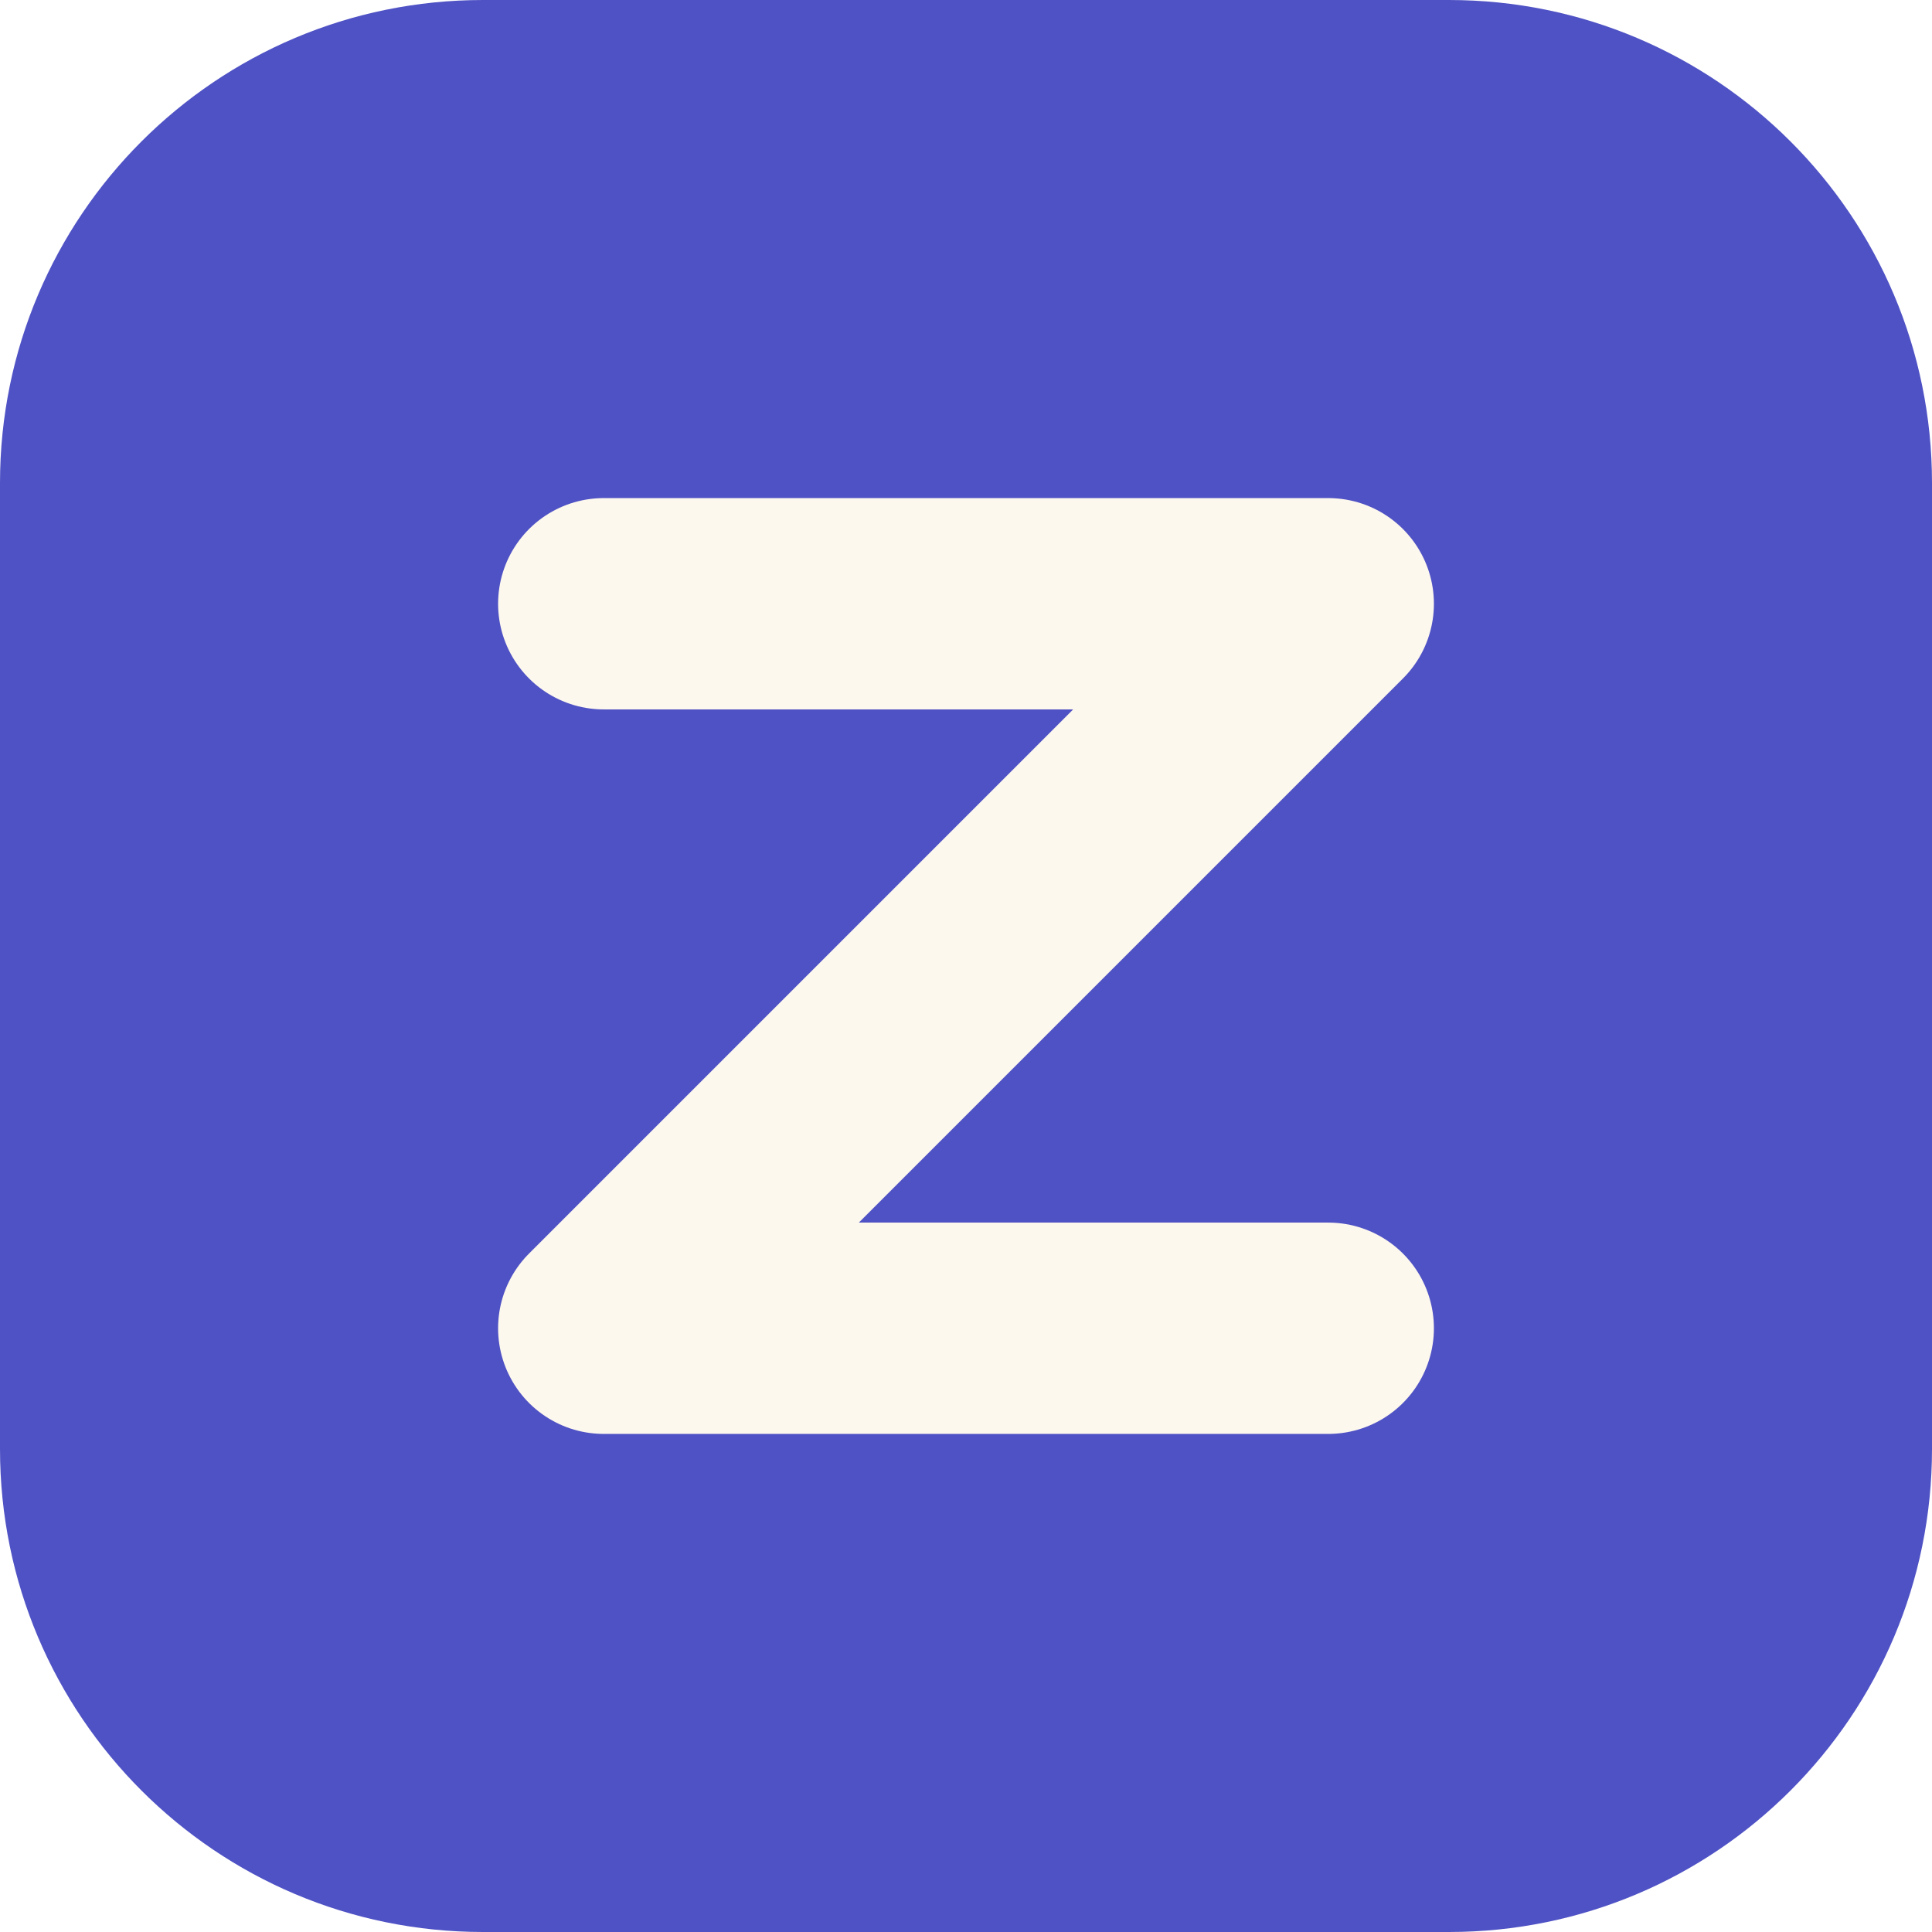
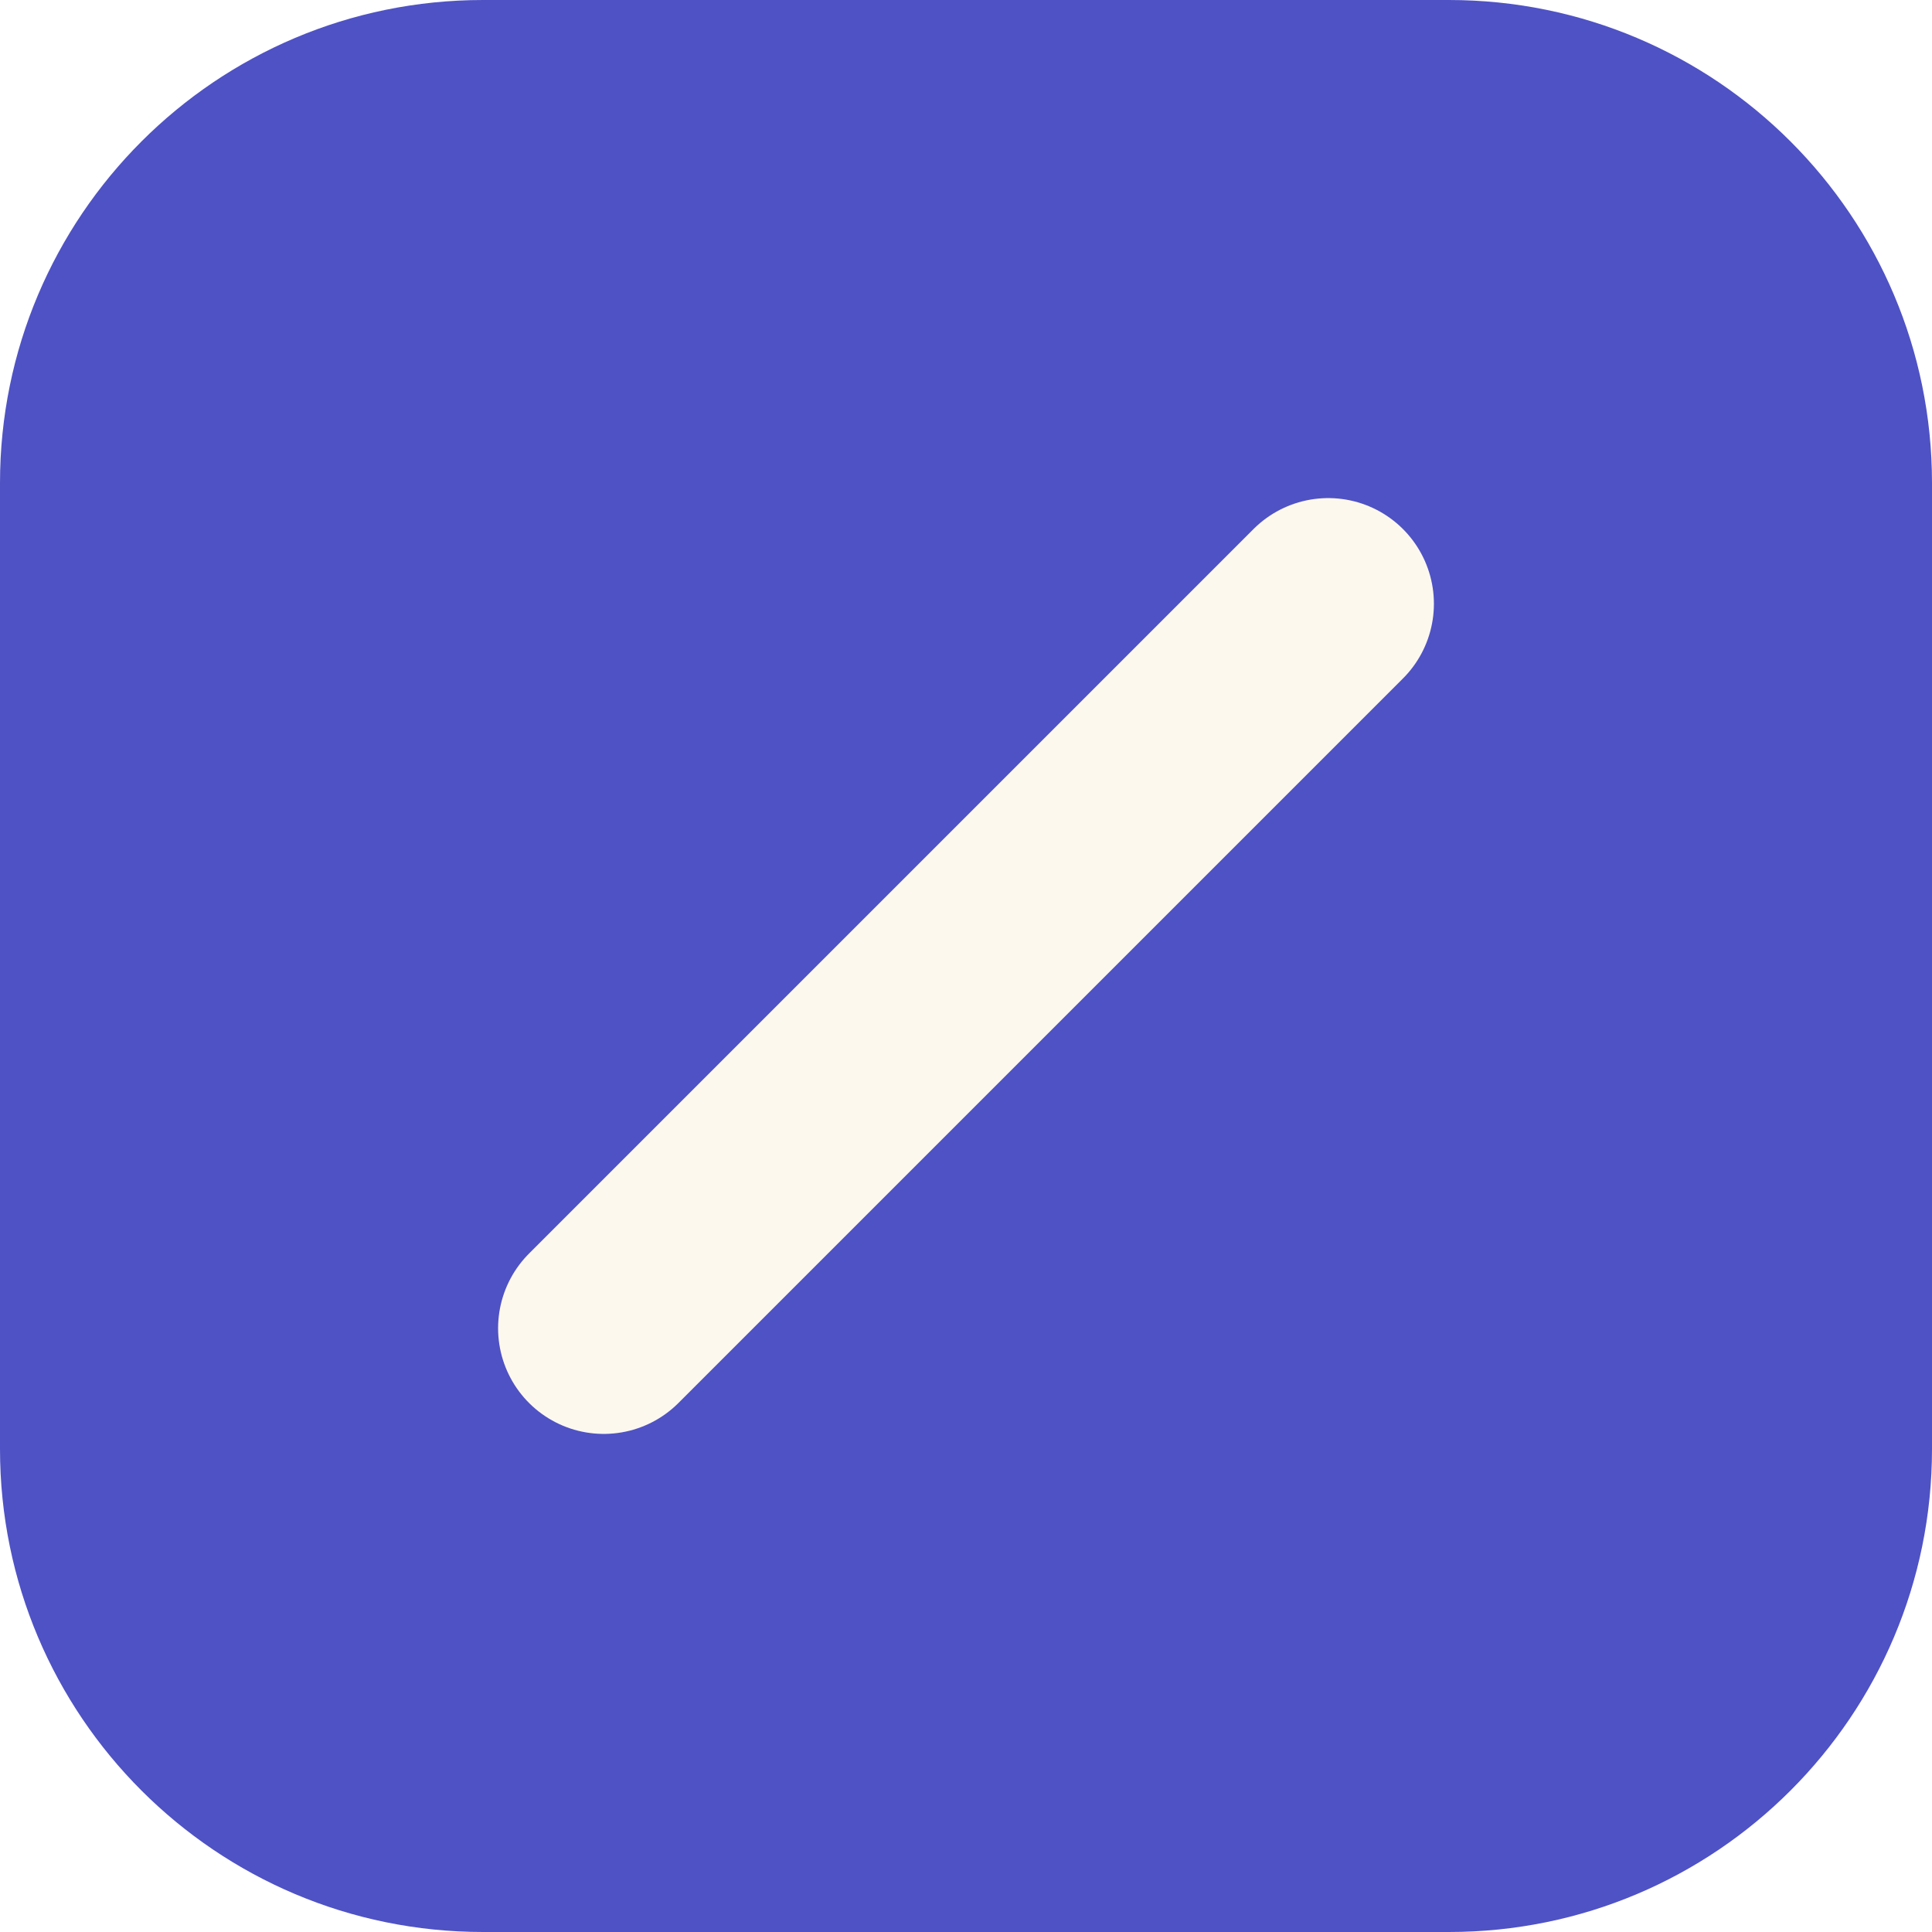
<svg xmlns="http://www.w3.org/2000/svg" viewBox="0 0 64 64">
  <rect width="64" height="64" rx="16" fill="#4f52c4" />
-   <path d="M20 20h24L20 44h24" fill="none" stroke="#fdf8ee" stroke-width="7" stroke-linecap="round" stroke-linejoin="round" />
+   <path d="M44 20L20 44" fill="none" stroke="#fdf8ee" stroke-width="7" stroke-linecap="round" />
</svg>
